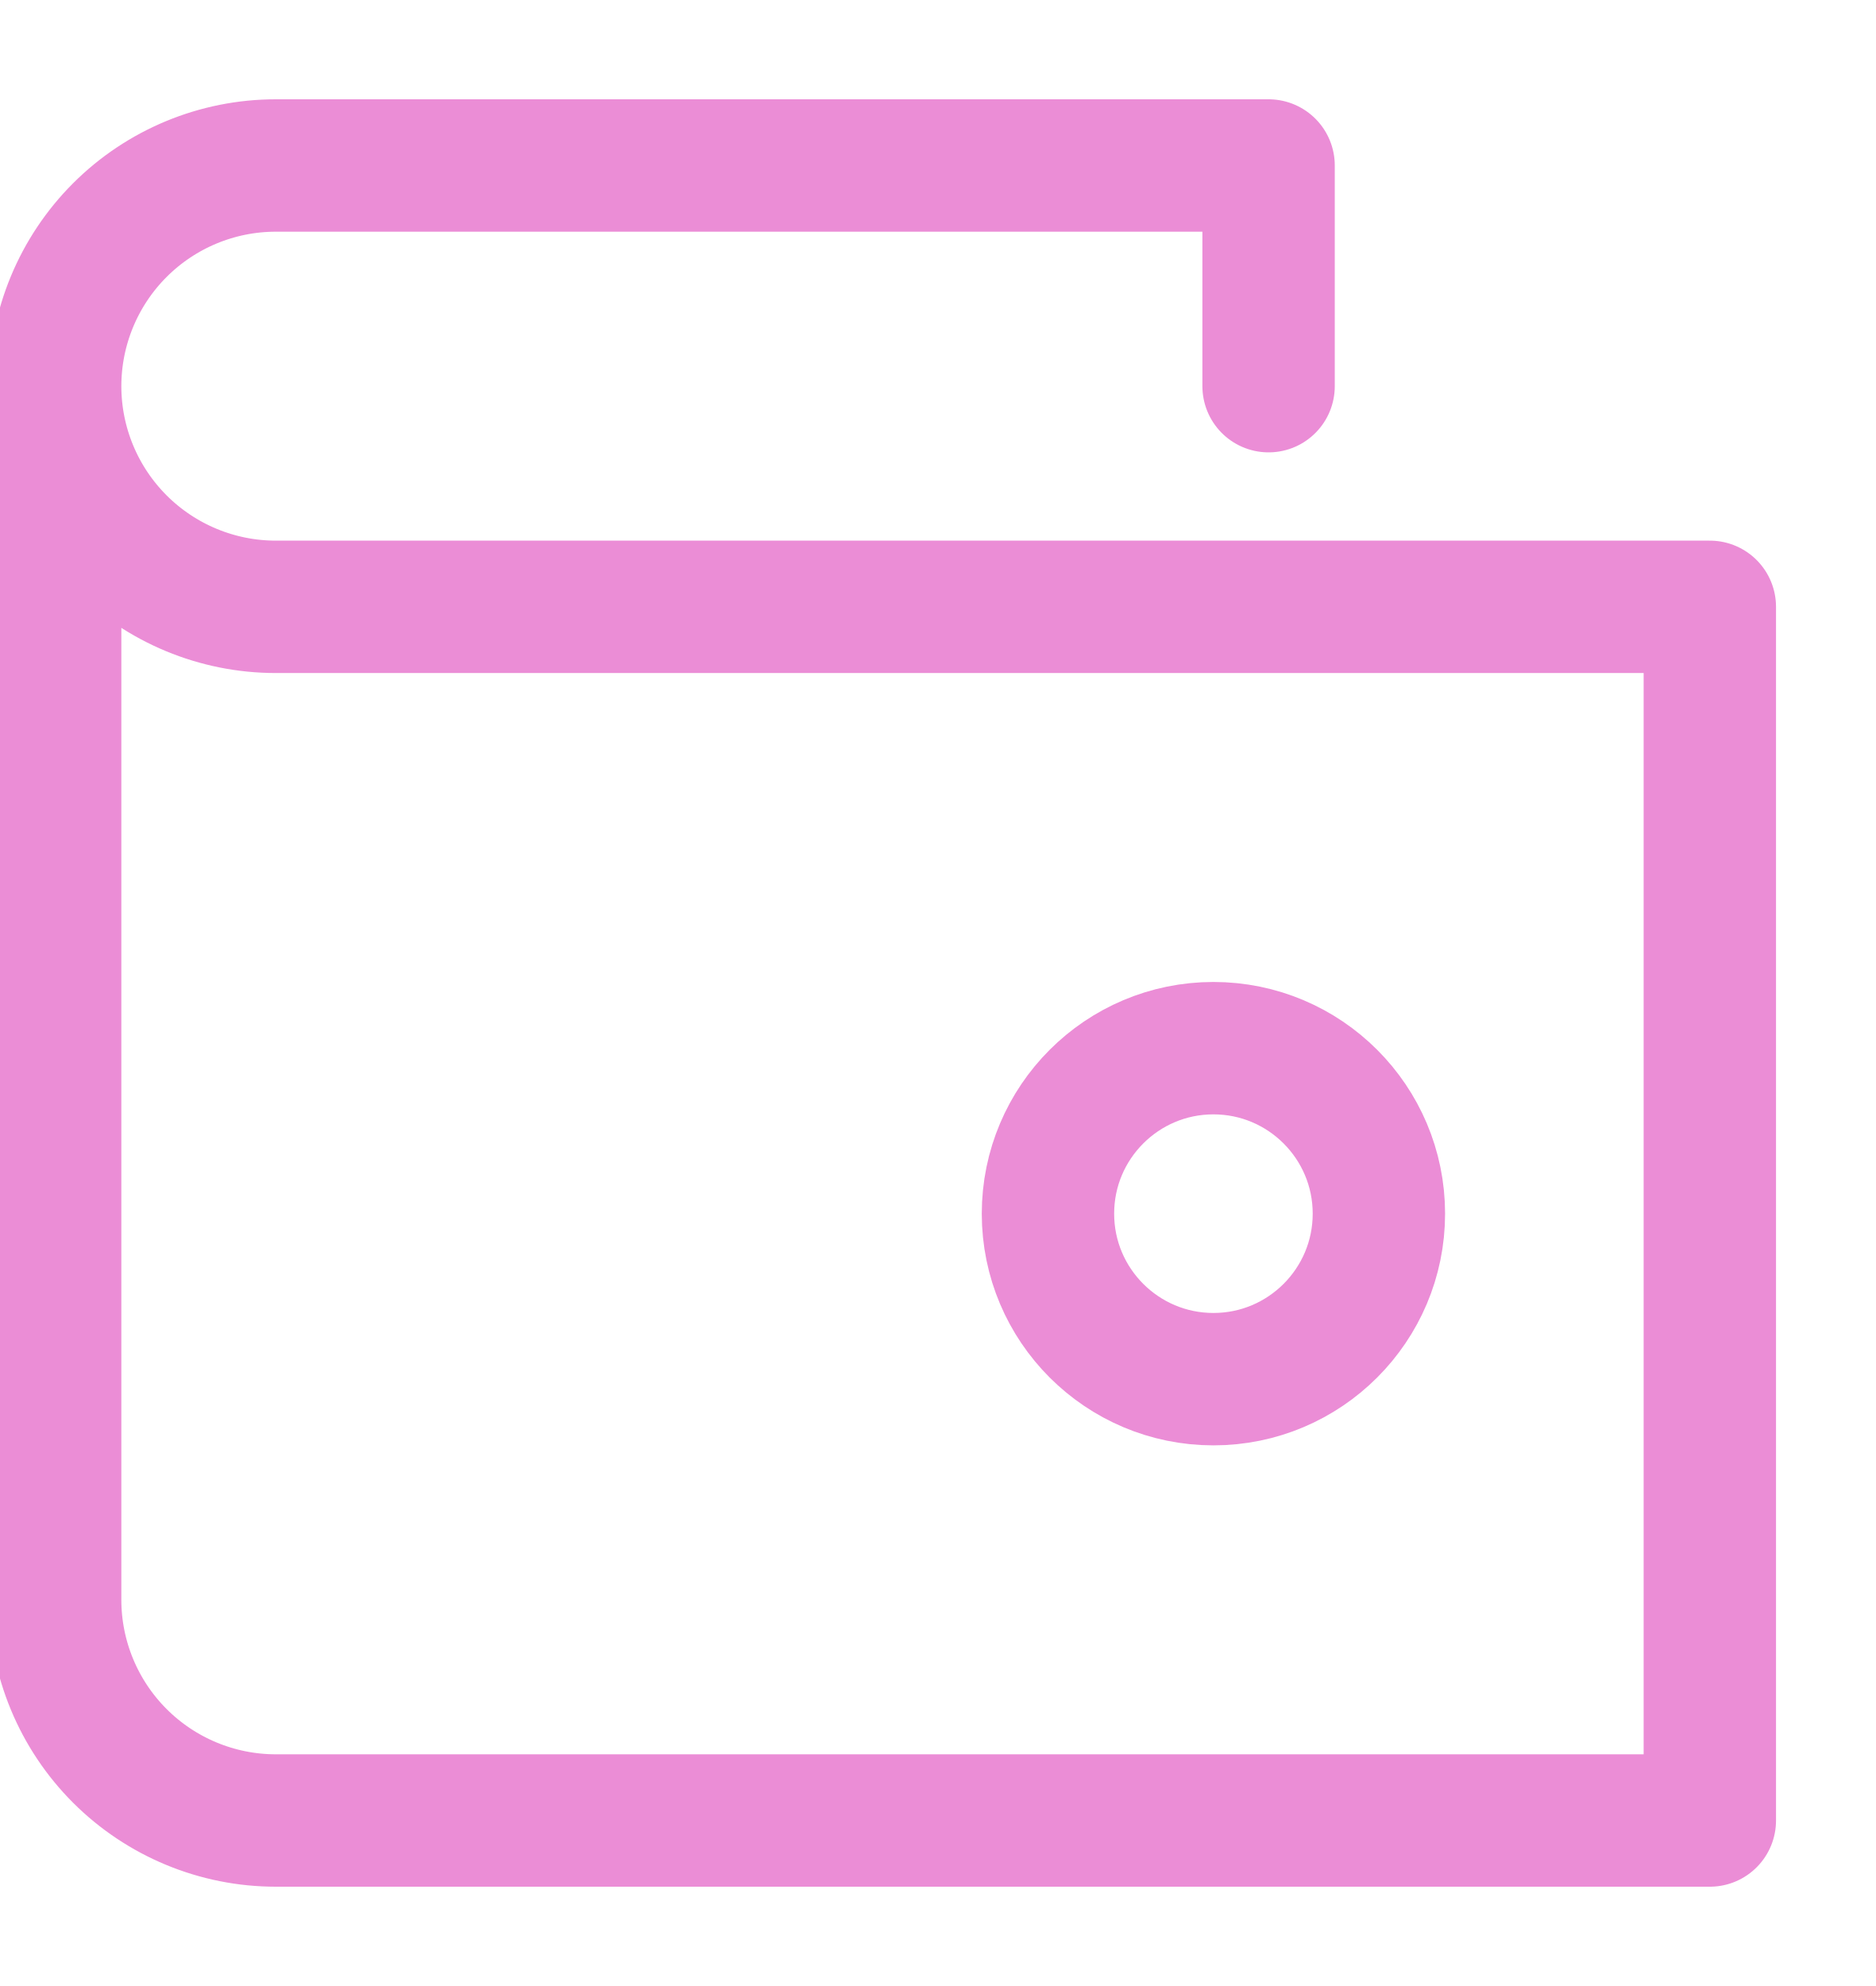
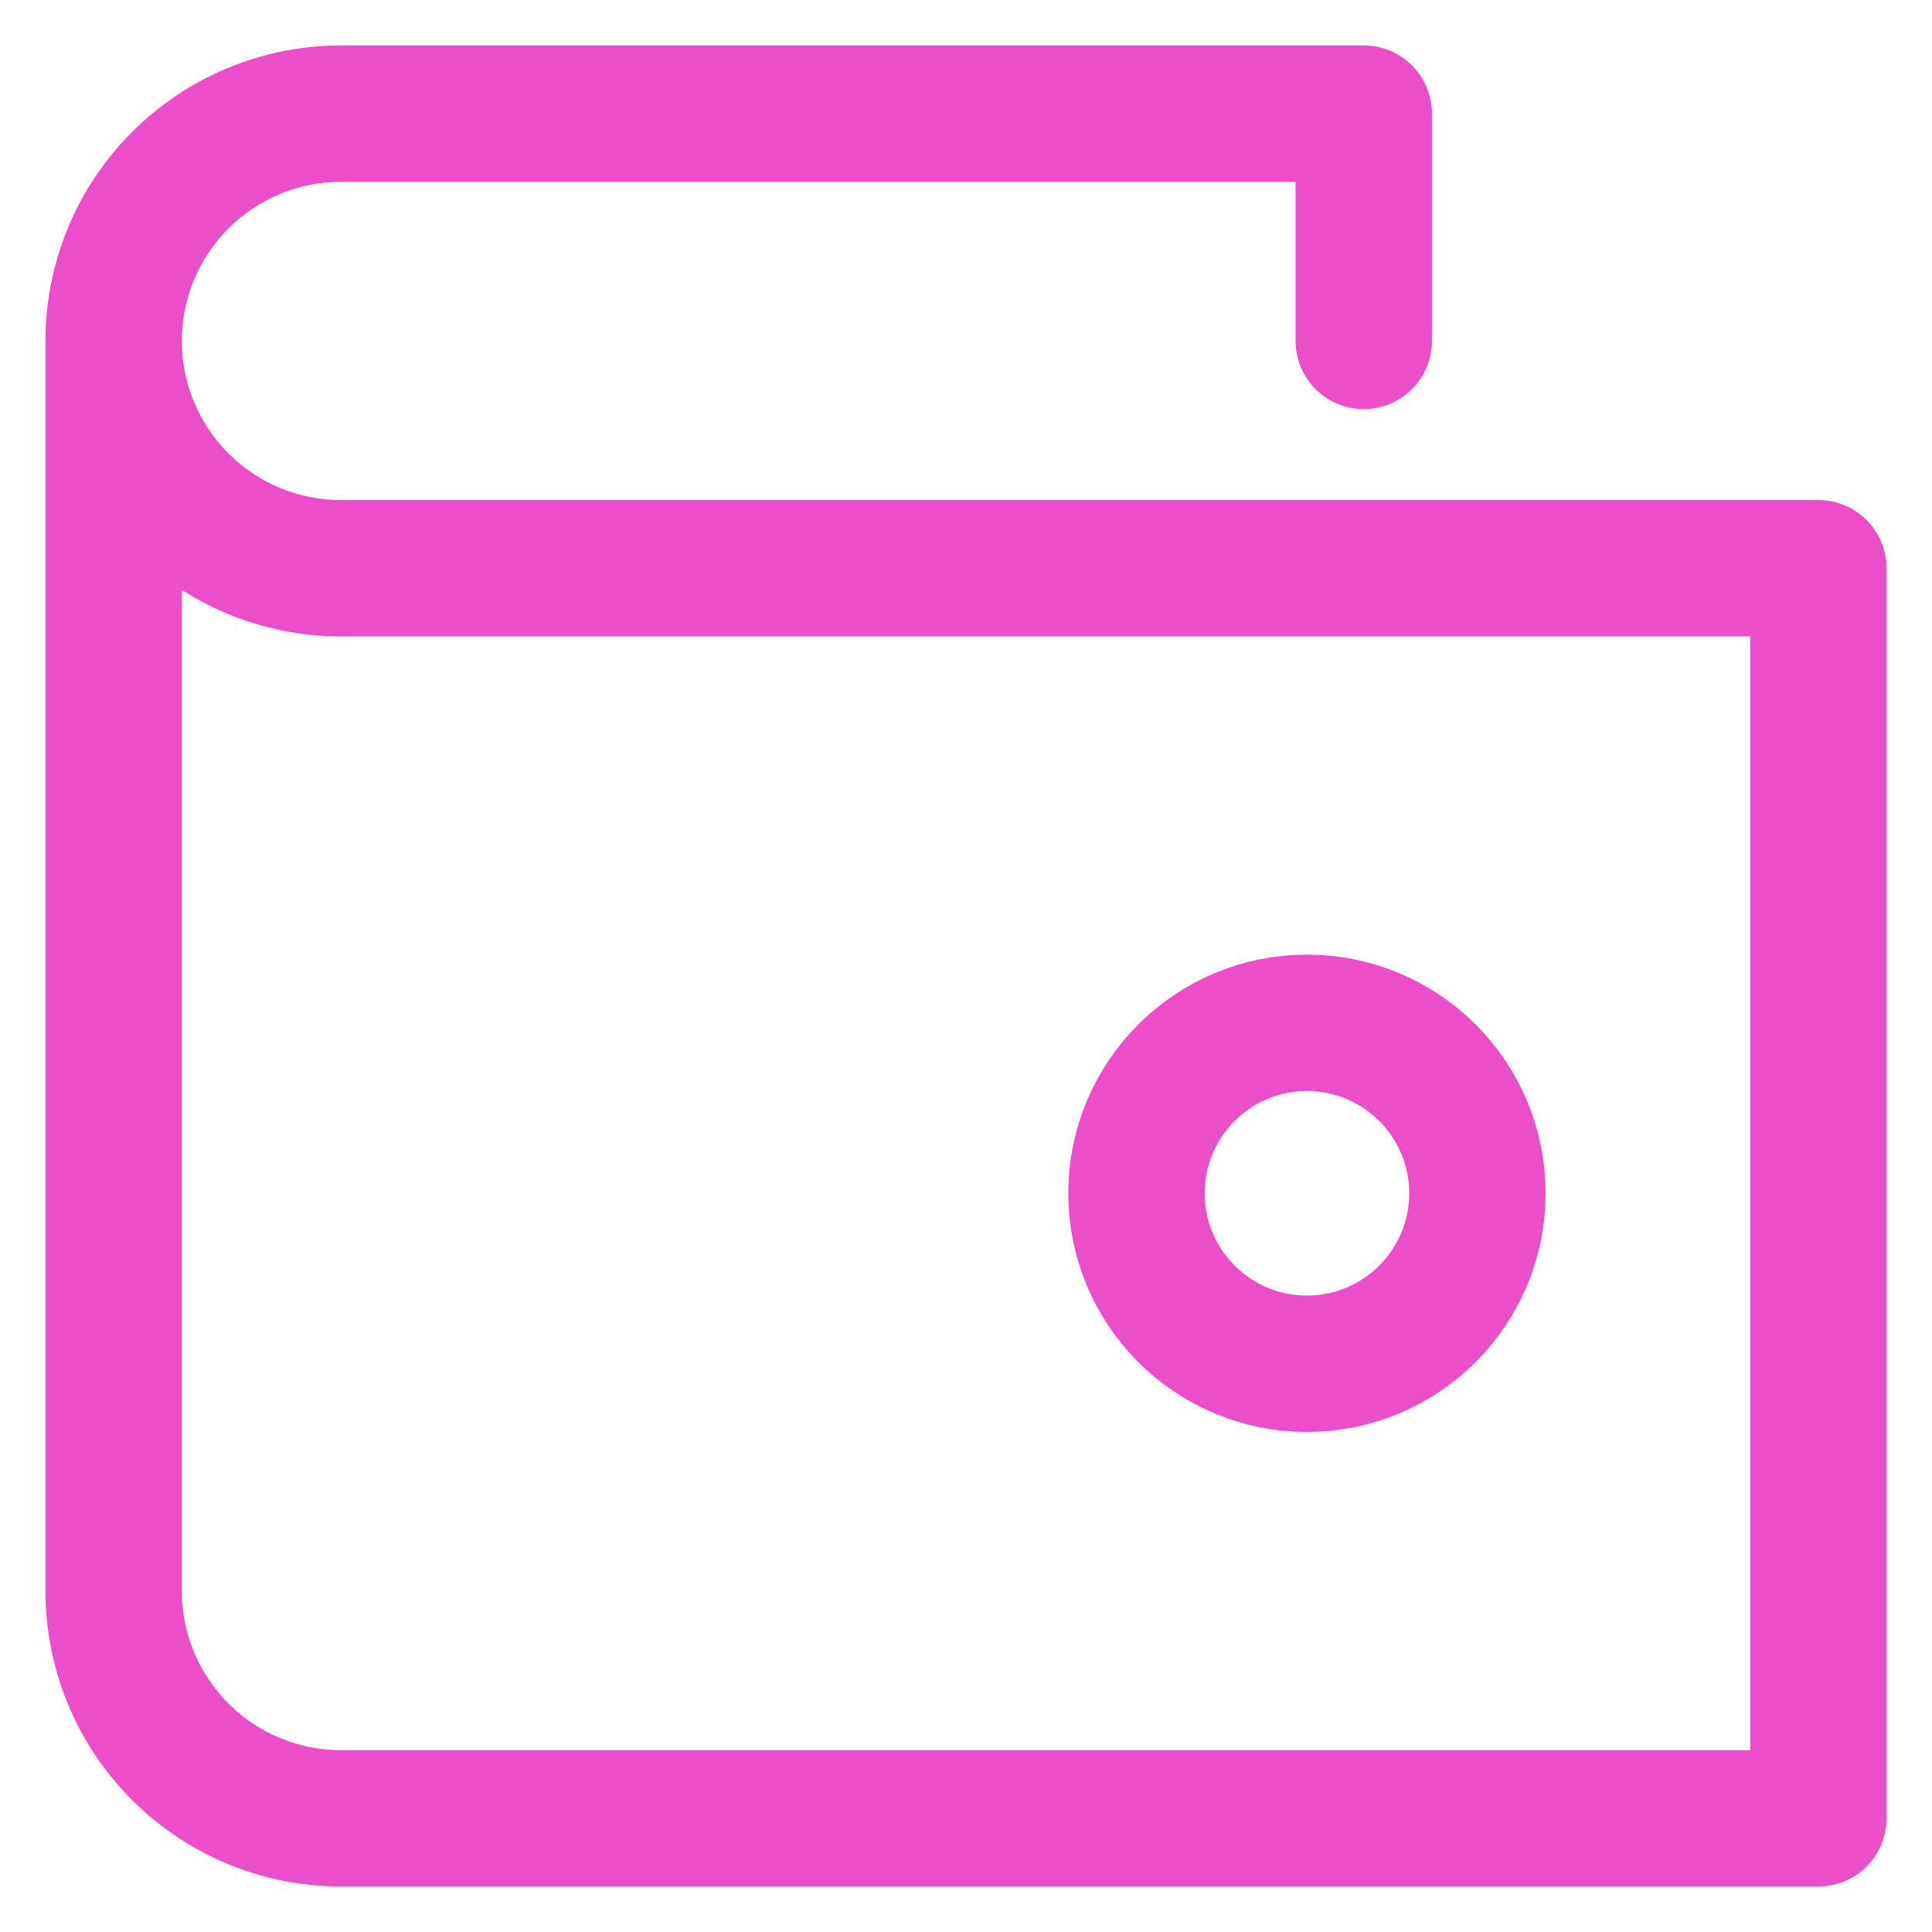
- <svg xmlns="http://www.w3.org/2000/svg" width="17" height="18" viewBox="0 0 17 18" fill="none">
-   <path d="M11 12.5C11.828 12.5 12.5 11.828 12.5 11C12.5 10.172 11.828 9.5 11 9.5C10.172 9.5 9.5 10.172 9.5 11C9.5 11.828 10.172 12.5 11 12.5Z" stroke="#EB8DD6" stroke-width="1.2" stroke-linecap="round" stroke-linejoin="round" />
-   <path d="M0.5 3.5V14.5C0.5 15.03 0.711 15.539 1.086 15.914C1.461 16.289 1.97 16.5 2.5 16.5H15.5V5.5H2.5C1.97 5.5 1.461 5.289 1.086 4.914C0.711 4.539 0.5 4.03 0.5 3.5ZM0.5 3.5C0.5 2.97 0.711 2.461 1.086 2.086C1.461 1.711 1.97 1.5 2.5 1.5H11.5V3.5" stroke="#EB8DD6" stroke-width="1.2" stroke-linecap="round" stroke-linejoin="round" />
+ <svg xmlns="http://www.w3.org/2000/svg" width="17" height="17" viewBox="0 0 17 17" fill="none">
+   <path d="M11.5 12C12.328 12 13 11.328 13 10.5C13 9.672 12.328 9 11.5 9C10.672 9 10 9.672 10 10.5C10 11.328 10.672 12 11.5 12Z" stroke="#EC4DC8" stroke-width="1.2" stroke-linecap="round" stroke-linejoin="round" />
+   <path d="M1 3V14C1 14.53 1.211 15.039 1.586 15.414C1.961 15.789 2.47 16 3 16H16V5H3C2.47 5 1.961 4.789 1.586 4.414C1.211 4.039 1 3.53 1 3ZM1 3C1 2.47 1.211 1.961 1.586 1.586C1.961 1.211 2.47 1 3 1H12V3" stroke="#EC4DC8" stroke-width="1.2" stroke-linecap="round" stroke-linejoin="round" />
</svg>
